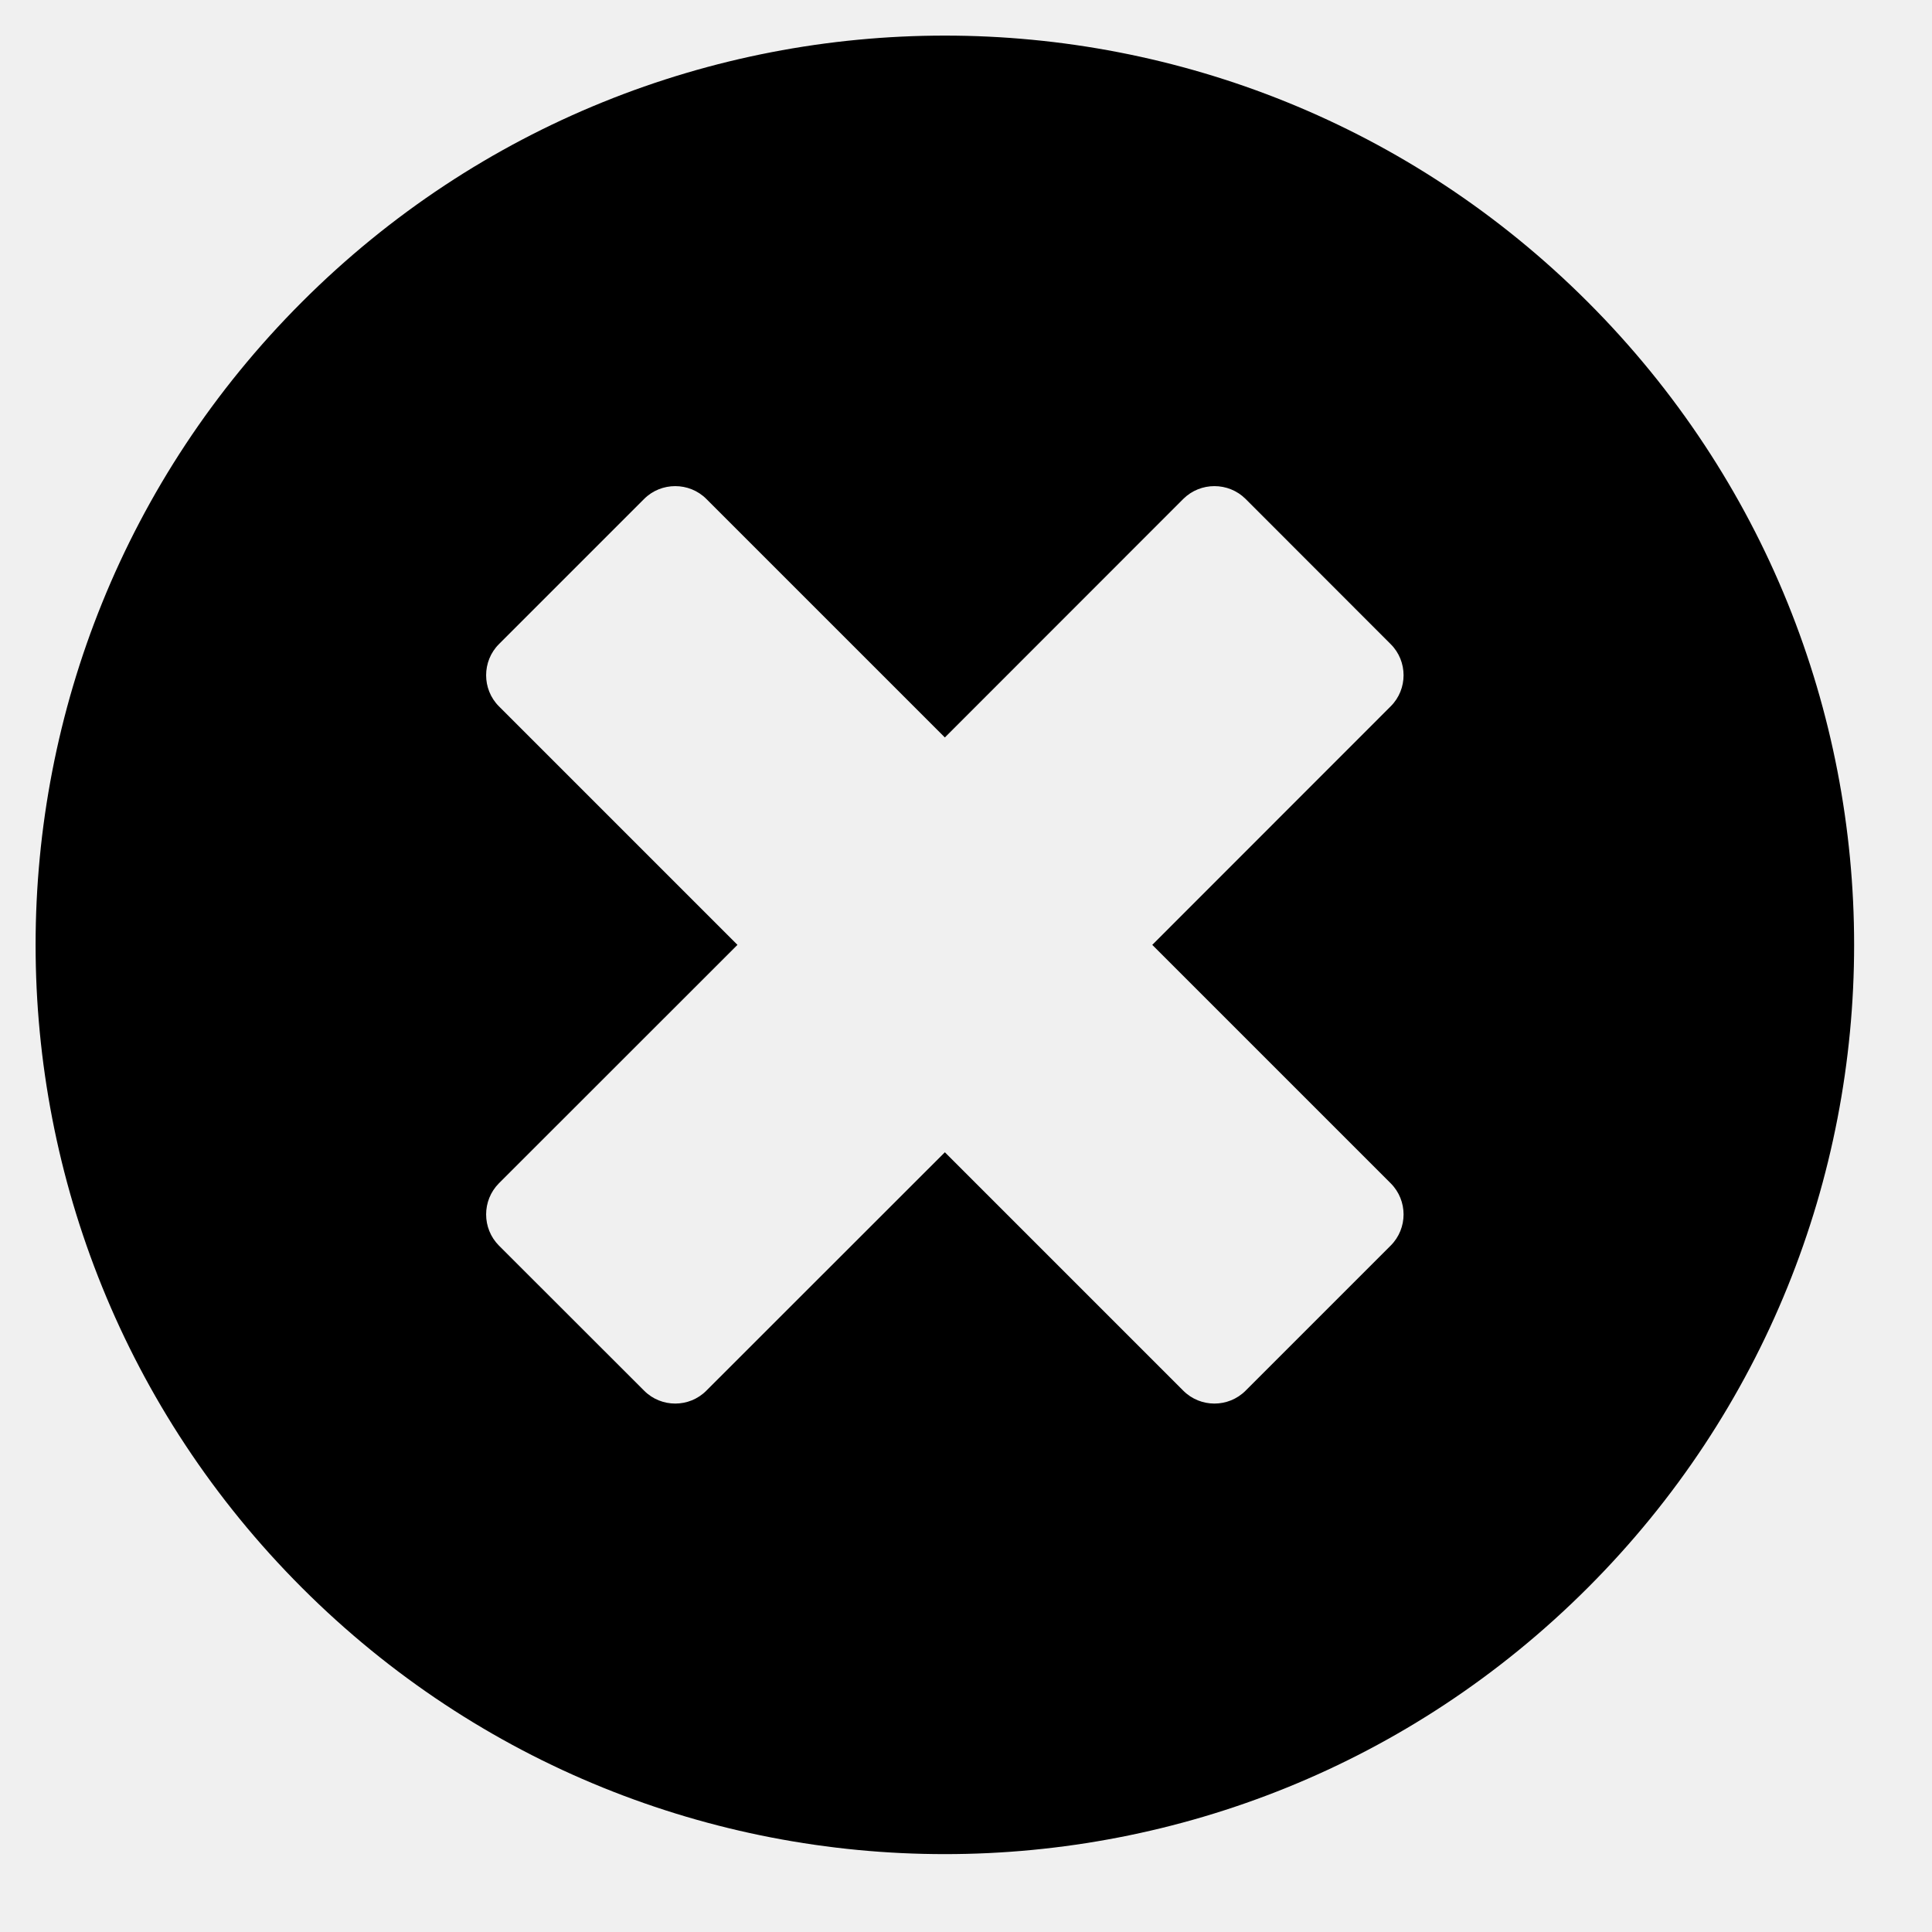
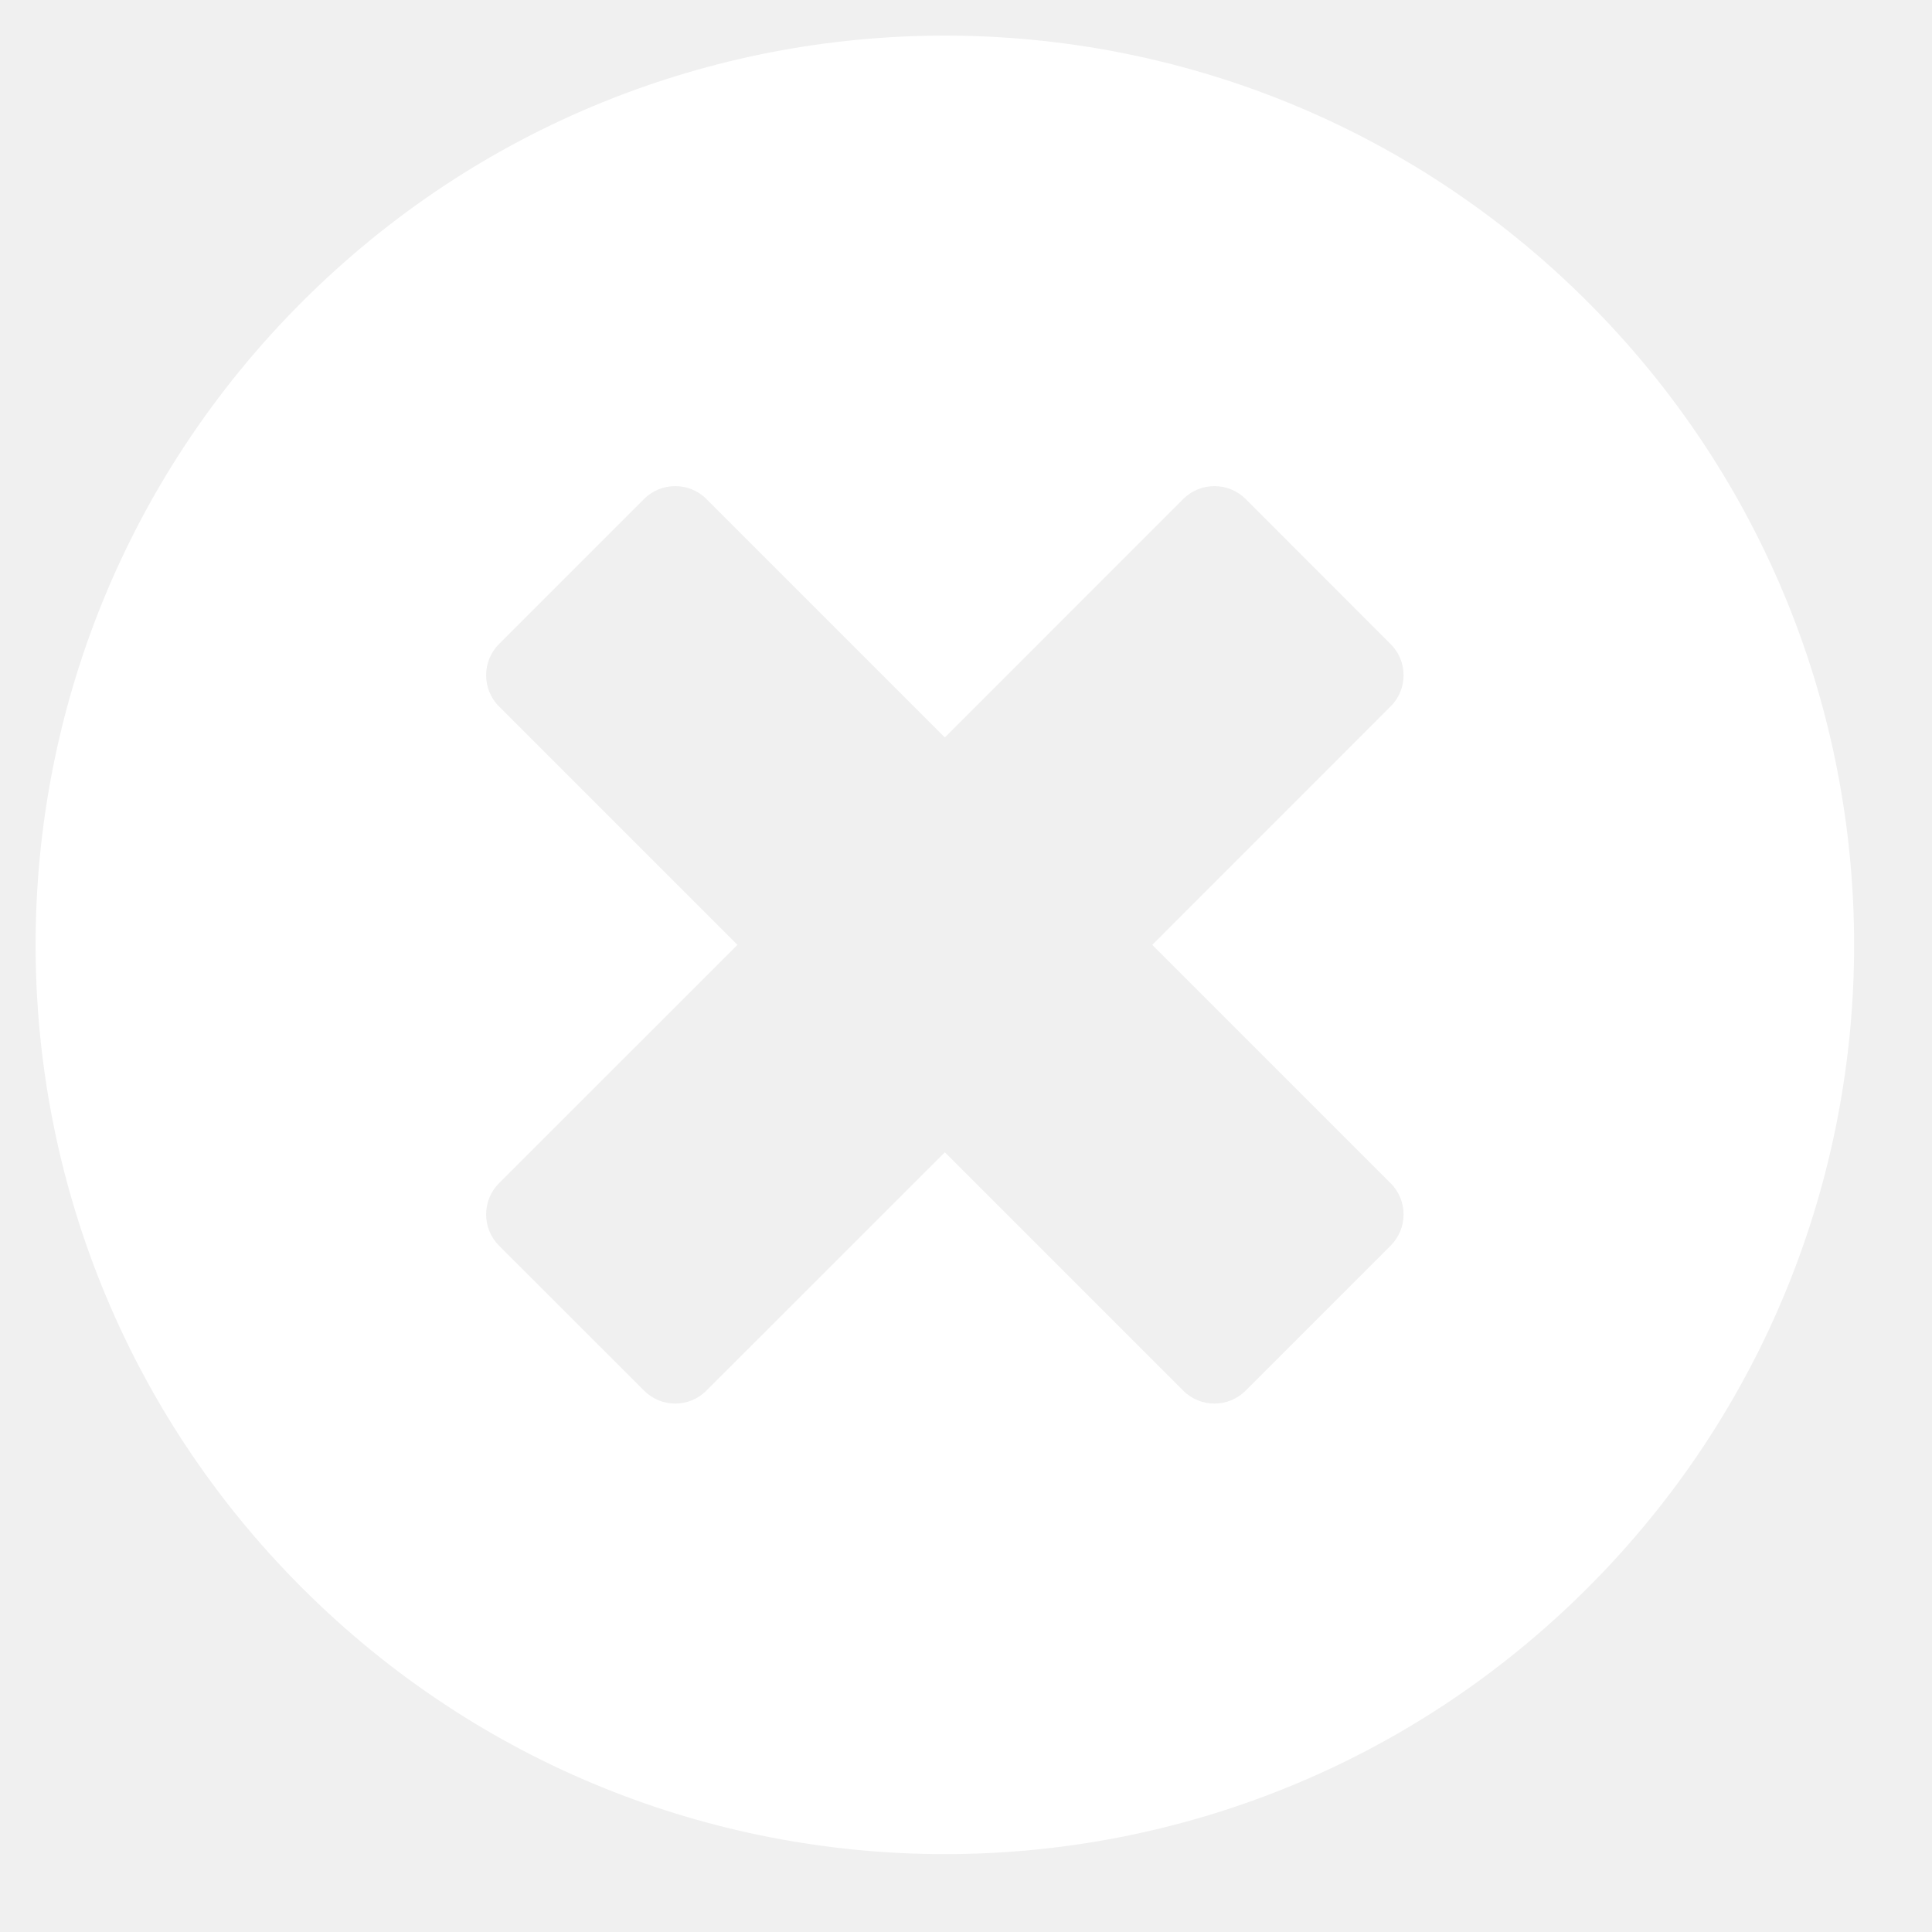
<svg xmlns="http://www.w3.org/2000/svg" width="17" height="17" viewBox="0 0 17 17" fill="none">
-   <path d="M2.657 13.971C5.782 17.096 10.846 17.096 13.971 13.971C17.096 10.846 17.096 5.782 13.971 2.657C10.846 -0.468 5.782 -0.468 2.657 2.657C-0.468 5.782 -0.468 10.846 2.657 13.971ZM5.668 4.39C5.818 4.24 6.065 4.24 6.215 4.39L8.314 6.489L10.412 4.39C10.563 4.24 10.809 4.24 10.96 4.39L12.237 5.668C12.388 5.818 12.388 6.065 12.237 6.215L10.139 8.314L12.237 10.412C12.388 10.563 12.388 10.809 12.237 10.96L10.96 12.237C10.809 12.388 10.563 12.388 10.412 12.237L8.314 10.139L6.215 12.237C6.065 12.388 5.818 12.388 5.668 12.237L4.39 10.96C4.24 10.809 4.24 10.563 4.39 10.412L6.489 8.314L4.39 6.215C4.24 6.065 4.24 5.818 4.39 5.668L5.668 4.39Z" fill="black" />
+   <path d="M2.657 13.971C5.782 17.096 10.846 17.096 13.971 13.971C17.096 10.846 17.096 5.782 13.971 2.657C10.846 -0.468 5.782 -0.468 2.657 2.657C-0.468 5.782 -0.468 10.846 2.657 13.971ZM5.668 4.39C5.818 4.24 6.065 4.24 6.215 4.39L8.314 6.489L10.412 4.39C10.563 4.24 10.809 4.24 10.96 4.39L12.237 5.668C12.388 5.818 12.388 6.065 12.237 6.215L10.139 8.314L12.237 10.412C12.388 10.563 12.388 10.809 12.237 10.96L10.96 12.237C10.809 12.388 10.563 12.388 10.412 12.237L8.314 10.139L6.215 12.237C6.065 12.388 5.818 12.388 5.668 12.237L4.39 10.96C4.24 10.809 4.24 10.563 4.39 10.412L6.489 8.314L4.39 6.215C4.24 6.065 4.24 5.818 4.39 5.668L5.668 4.39Z" fill="white" />
</svg>
